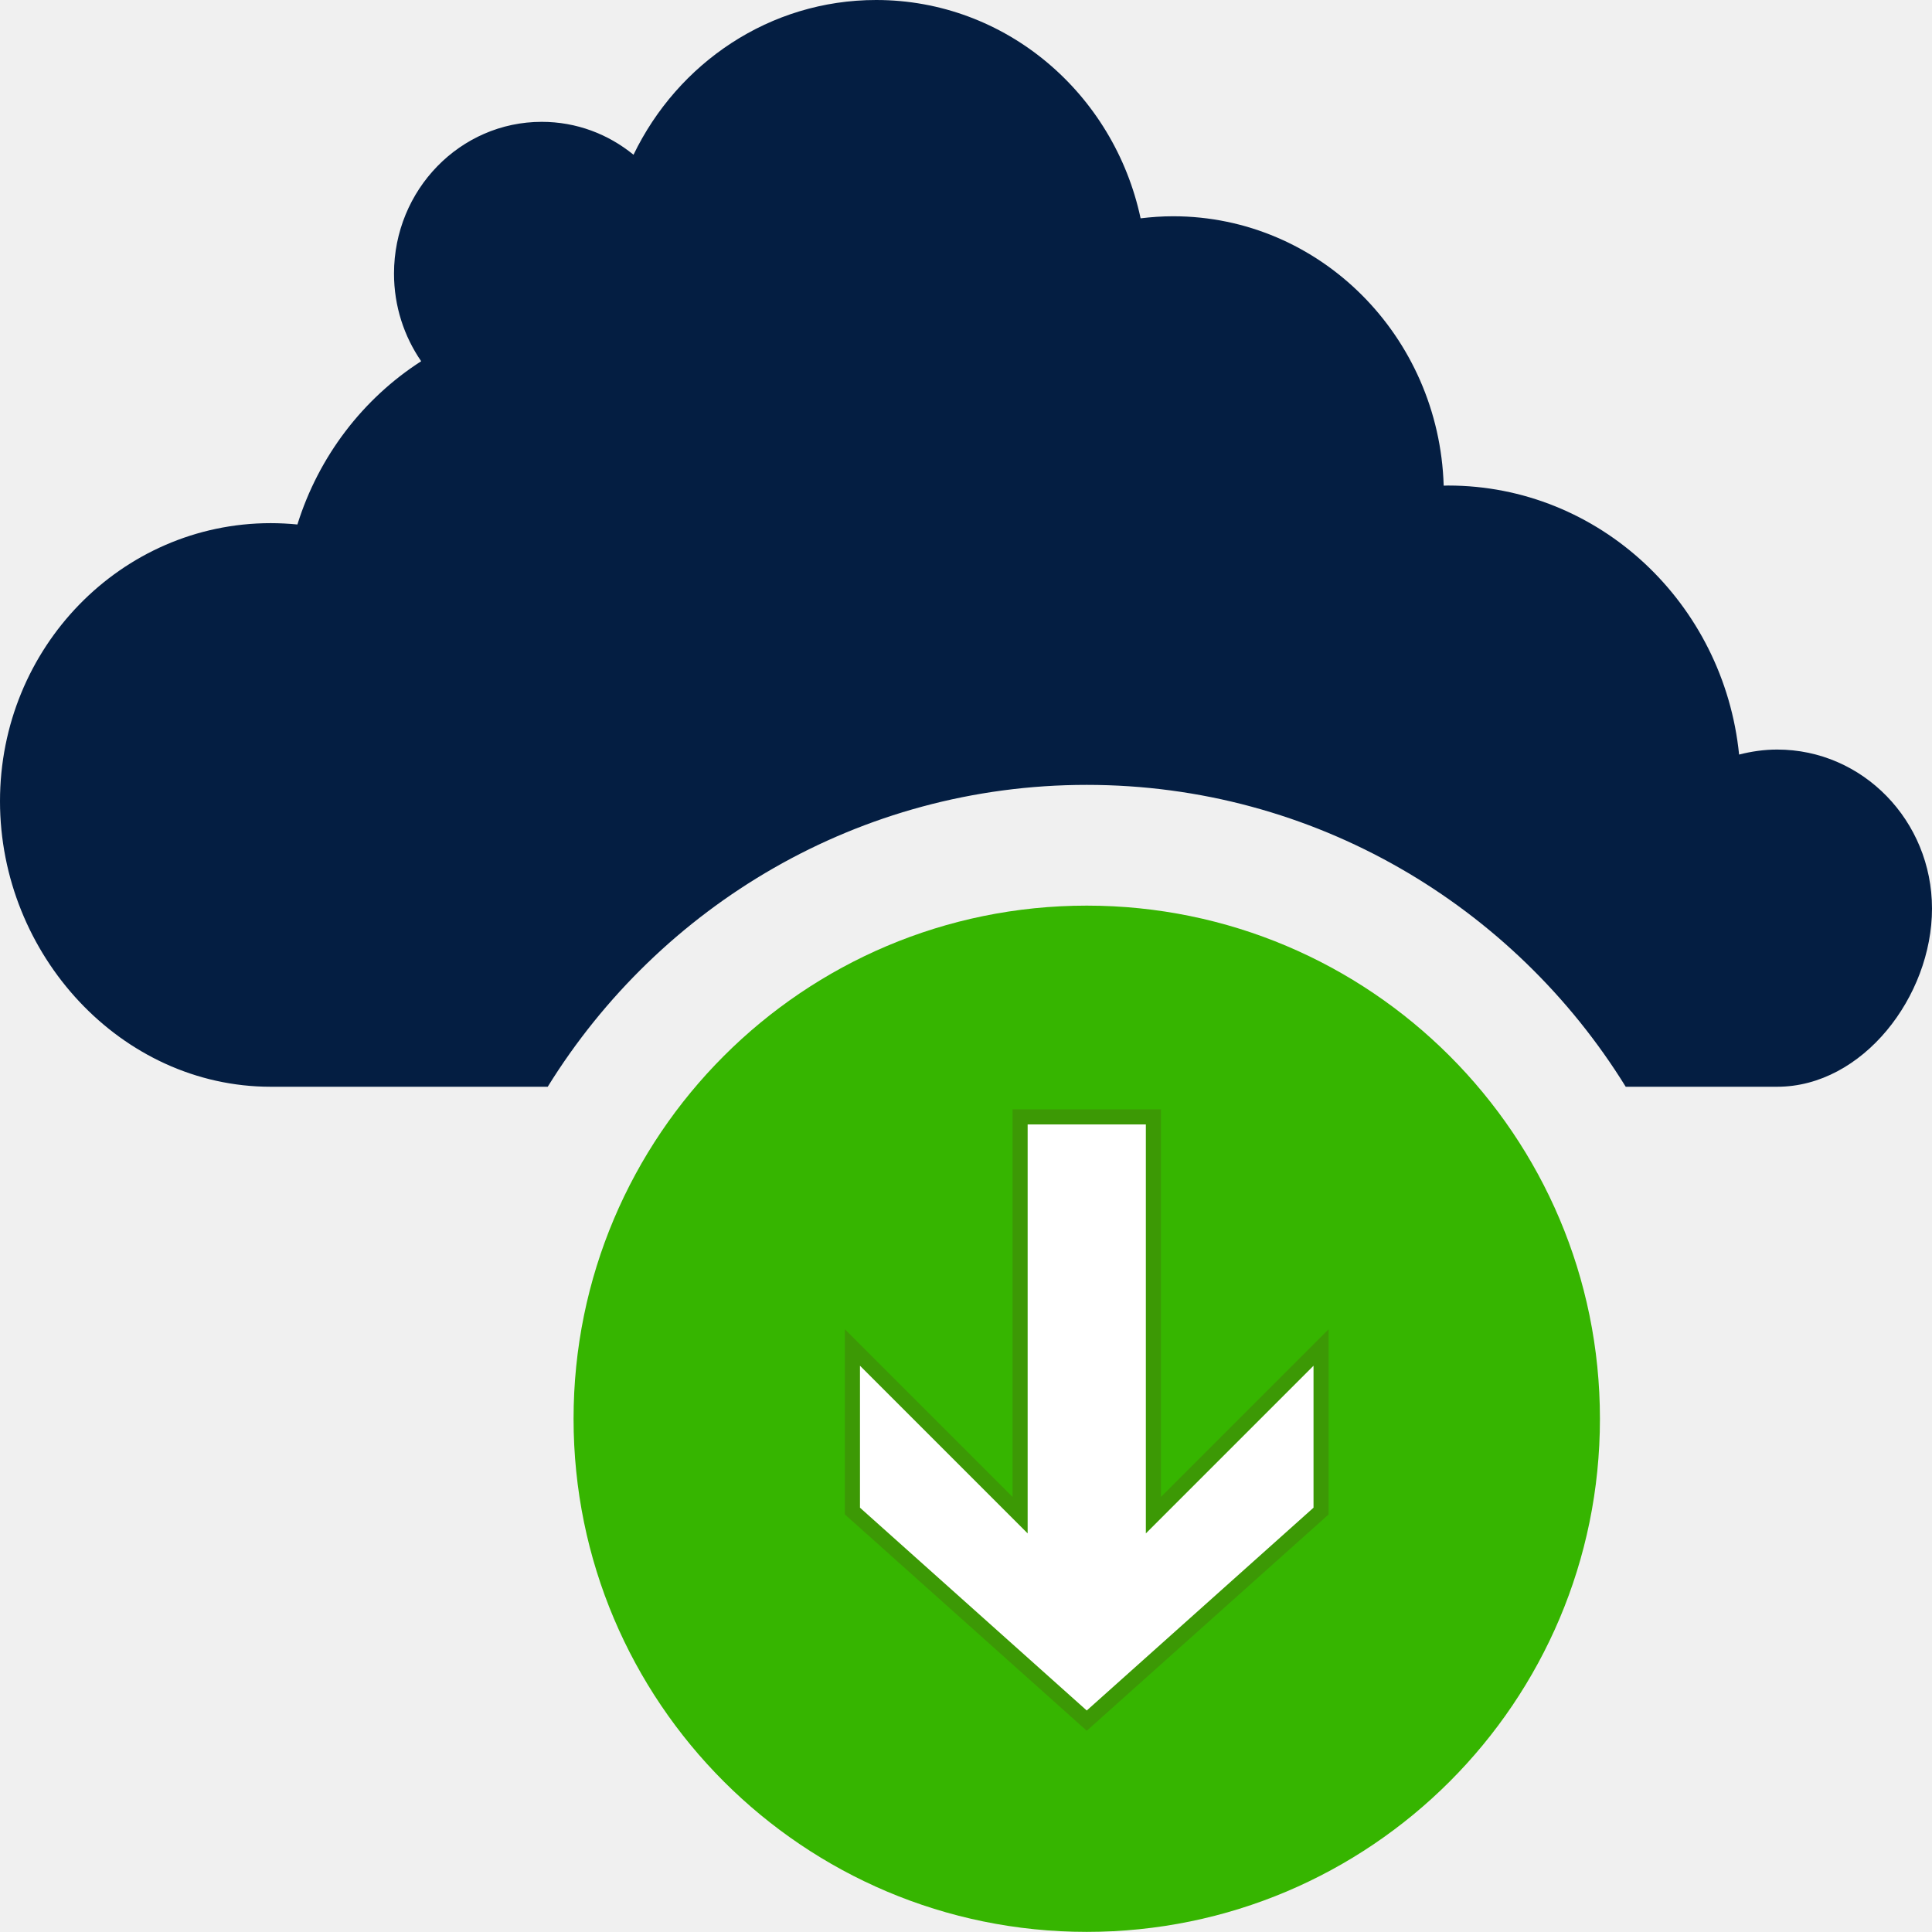
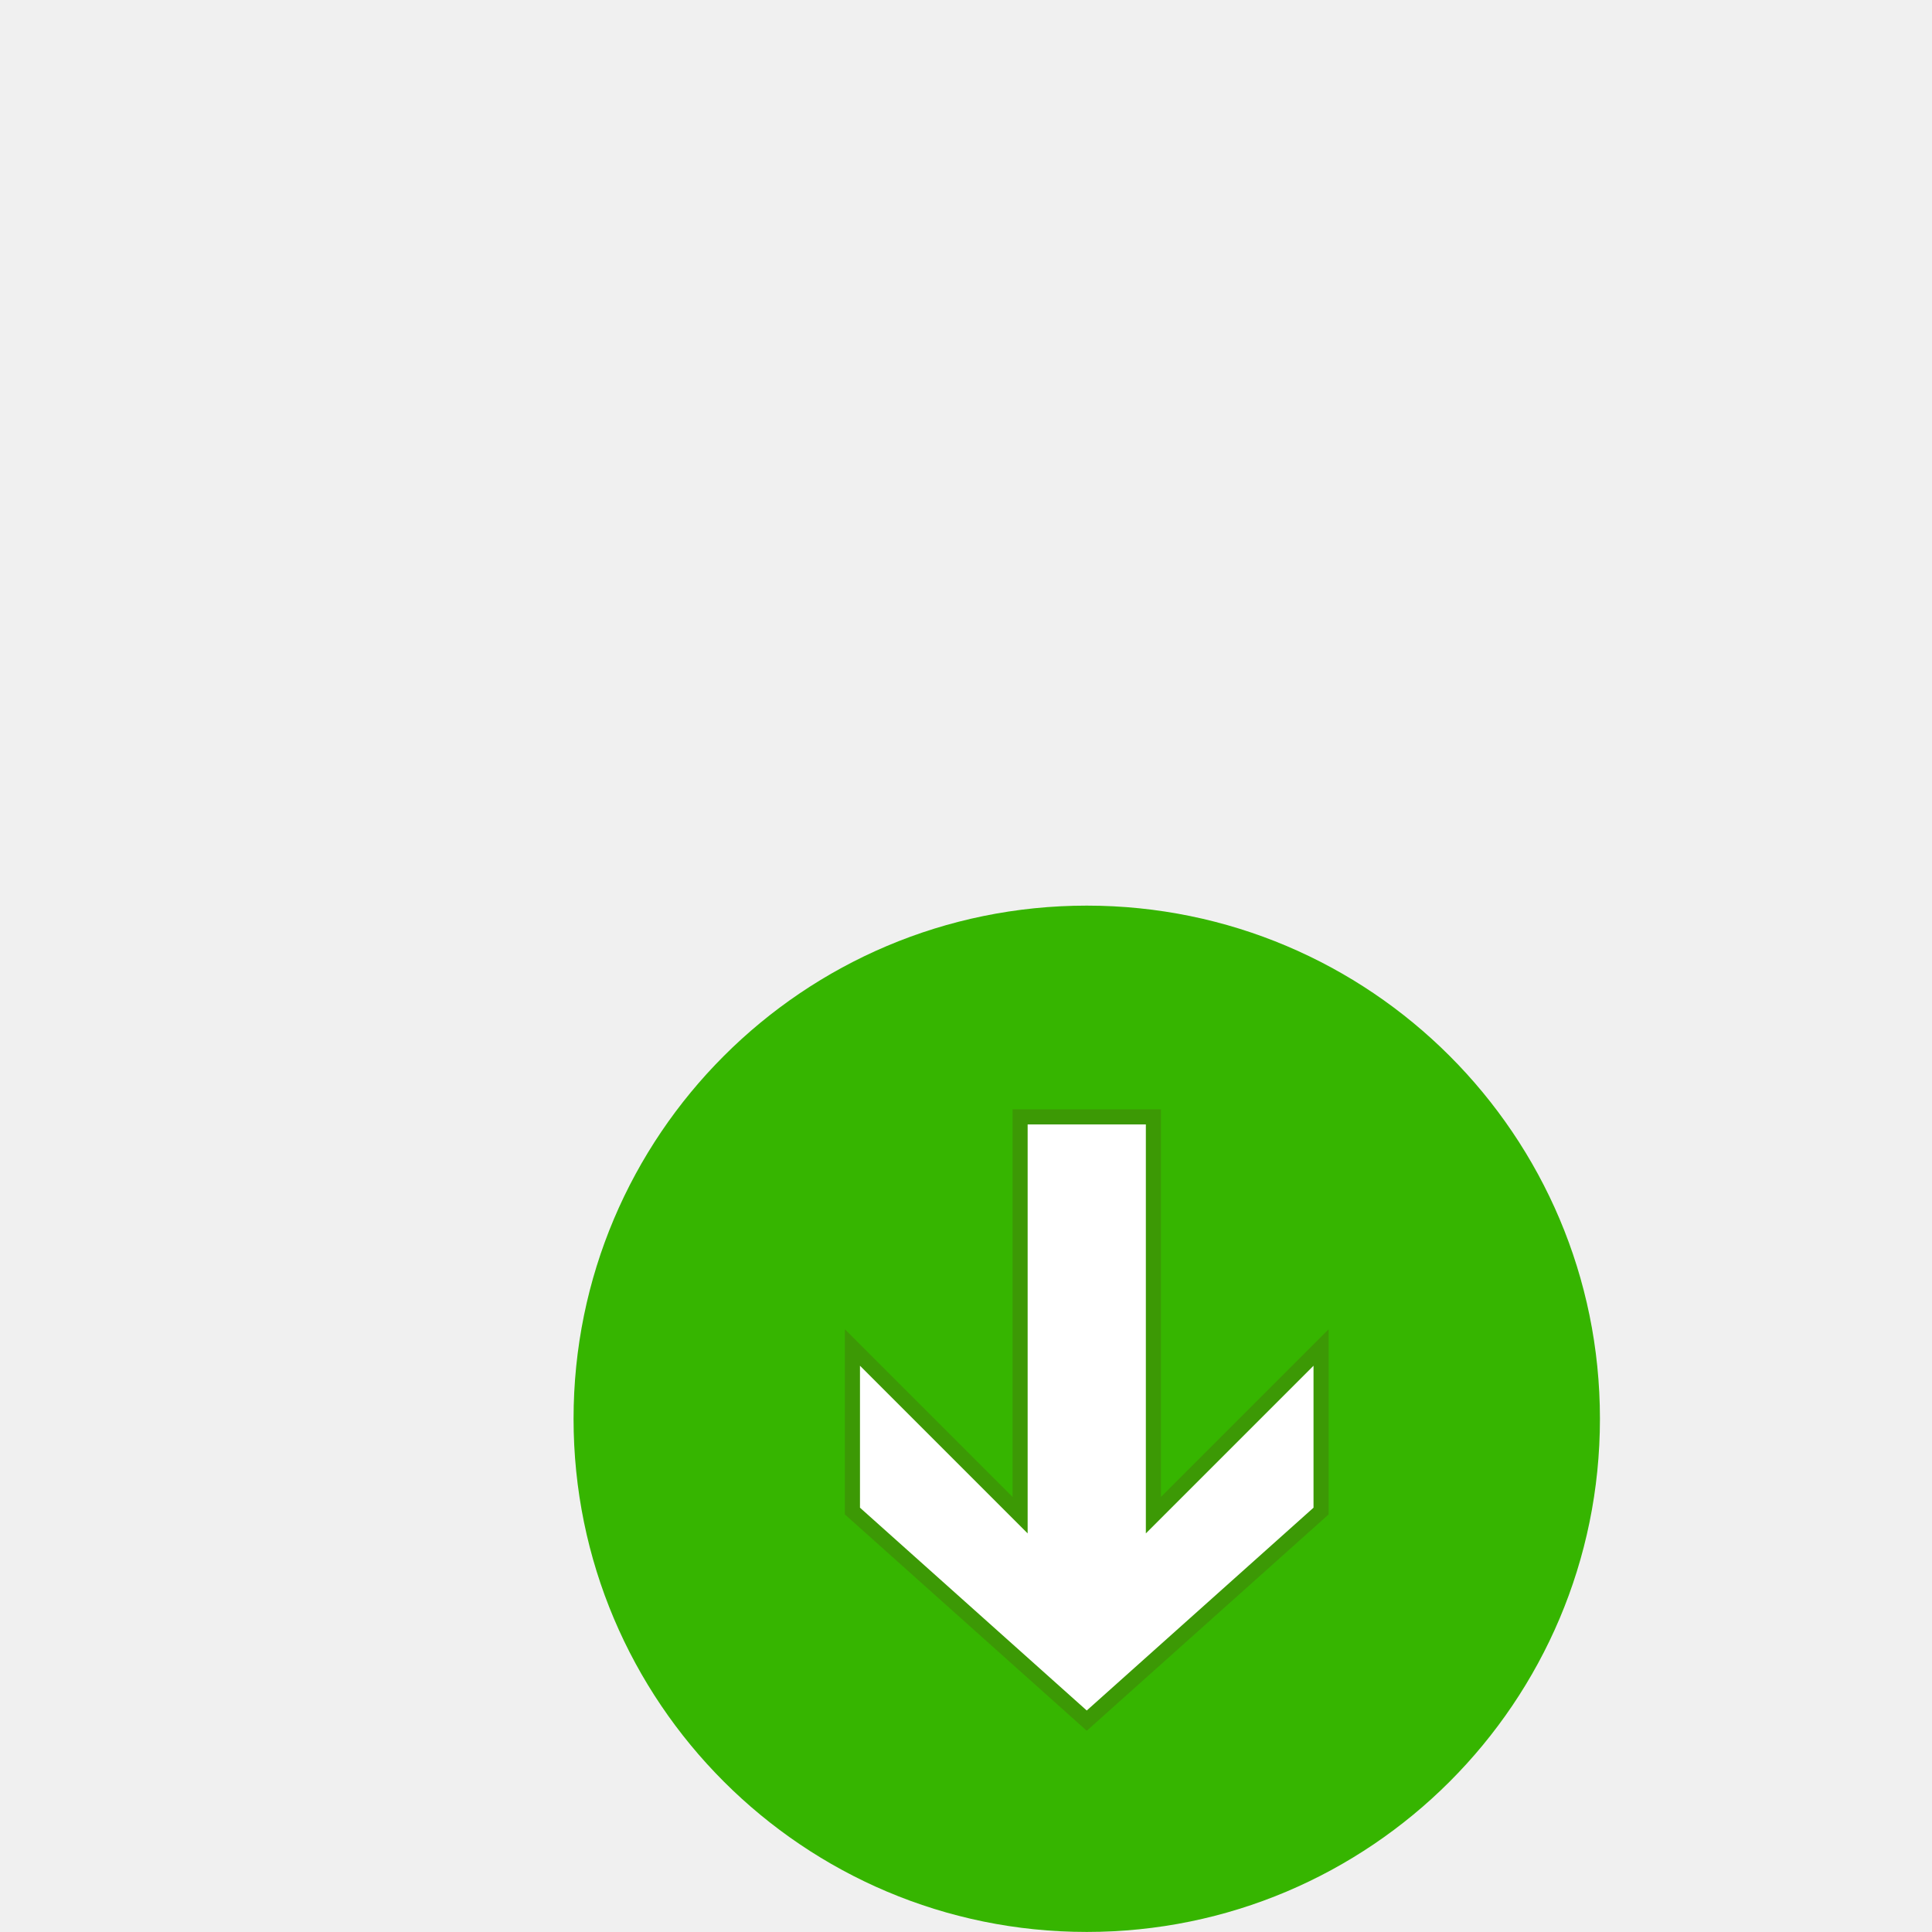
- <svg xmlns="http://www.w3.org/2000/svg" width="512" height="512" viewBox="0 0 32 32" fill="none">
-   <g clip-path="url(#clip0)">
-     <path fill-rule="evenodd" clip-rule="evenodd" d="M28.805 12.498C28.552 9.994 26.491 8.042 23.985 8.042C23.959 8.042 23.936 8.044 23.912 8.044C23.837 5.567 21.86 3.582 19.43 3.582C19.247 3.582 19.069 3.595 18.892 3.616C18.451 1.548 16.659 0 14.512 0C12.749 0 11.226 1.044 10.493 2.563C10.075 2.222 9.549 2.018 8.973 2.018C7.622 2.018 6.526 3.144 6.526 4.532C6.526 5.073 6.694 5.573 6.976 5.983C6.014 6.601 5.279 7.556 4.926 8.687C4.78 8.673 4.633 8.665 4.484 8.665C2.007 8.665 -0 10.727 -0 13.27C-0 15.814 2.007 18 4.484 18H9.072C10.925 15.006 14.227 13 18 13C21.771 13 25.076 15.006 26.927 18H29.436C30.852 18 32 16.503 32 15.049C32 13.594 30.852 12.415 29.436 12.415C29.218 12.415 29.008 12.446 28.805 12.498Z" fill="#041E42" />
-     <path fill-rule="evenodd" clip-rule="evenodd" d="M26.5 23.5C26.5 28.193 22.694 31.998 18 31.998C13.306 31.998 9.5 28.193 9.5 23.5C9.5 18.805 13.306 15 18 15C22.694 15 26.5 18.805 26.5 23.5Z" fill="#36B500" />
-     <path fill-rule="evenodd" clip-rule="evenodd" d="M16.896 18.499V25.096L14.119 22.319V25.028L18 28.499L21.881 25.028V22.319L19.104 25.096V18.499H16.896Z" fill="white" stroke="#3C9905" stroke-width="0.25" />
-   </g>
-   <defs>
+ <svg xmlns="http://www.w3.org/2000/svg" width="512" height="512" viewBox="0 0 32 32" fill="none" version="1.1" id="svg15">
+   <path fill-rule="evenodd" clip-rule="evenodd" d="m 26.5,23.5 c 0,4.694 -3.806,8.499 -8.5,8.499 -4.694,0 -8.5,-3.805 -8.5,-8.499 C 9.5,18.805 13.306,15 18,15 c 4.694,0 8.5,3.805 8.5,8.499 z" fill="#36b500" id="path4" style="stroke:none;stroke-width:3.125;stroke-miterlimit:4;stroke-dasharray:none;paint-order:stroke fill markers;fill-opacity:1;fill:#36b500" />
+   <path fill-rule="evenodd" clip-rule="evenodd" d="m 16.896,18.499 v 6.597 l -2.777,-2.777 v 2.709 L 18,28.499 21.881,25.028 v -2.709 l -2.777,2.777 v -6.597 z" fill="#ffffff" stroke="#3c9905" stroke-width="0.25" id="path6" />
+   <defs id="defs13">
    <clipPath id="clip0">
-       <rect width="32" height="32" fill="white" />
+       <rect width="32" height="32" fill="white" id="rect10" />
    </clipPath>
  </defs>
</svg>
